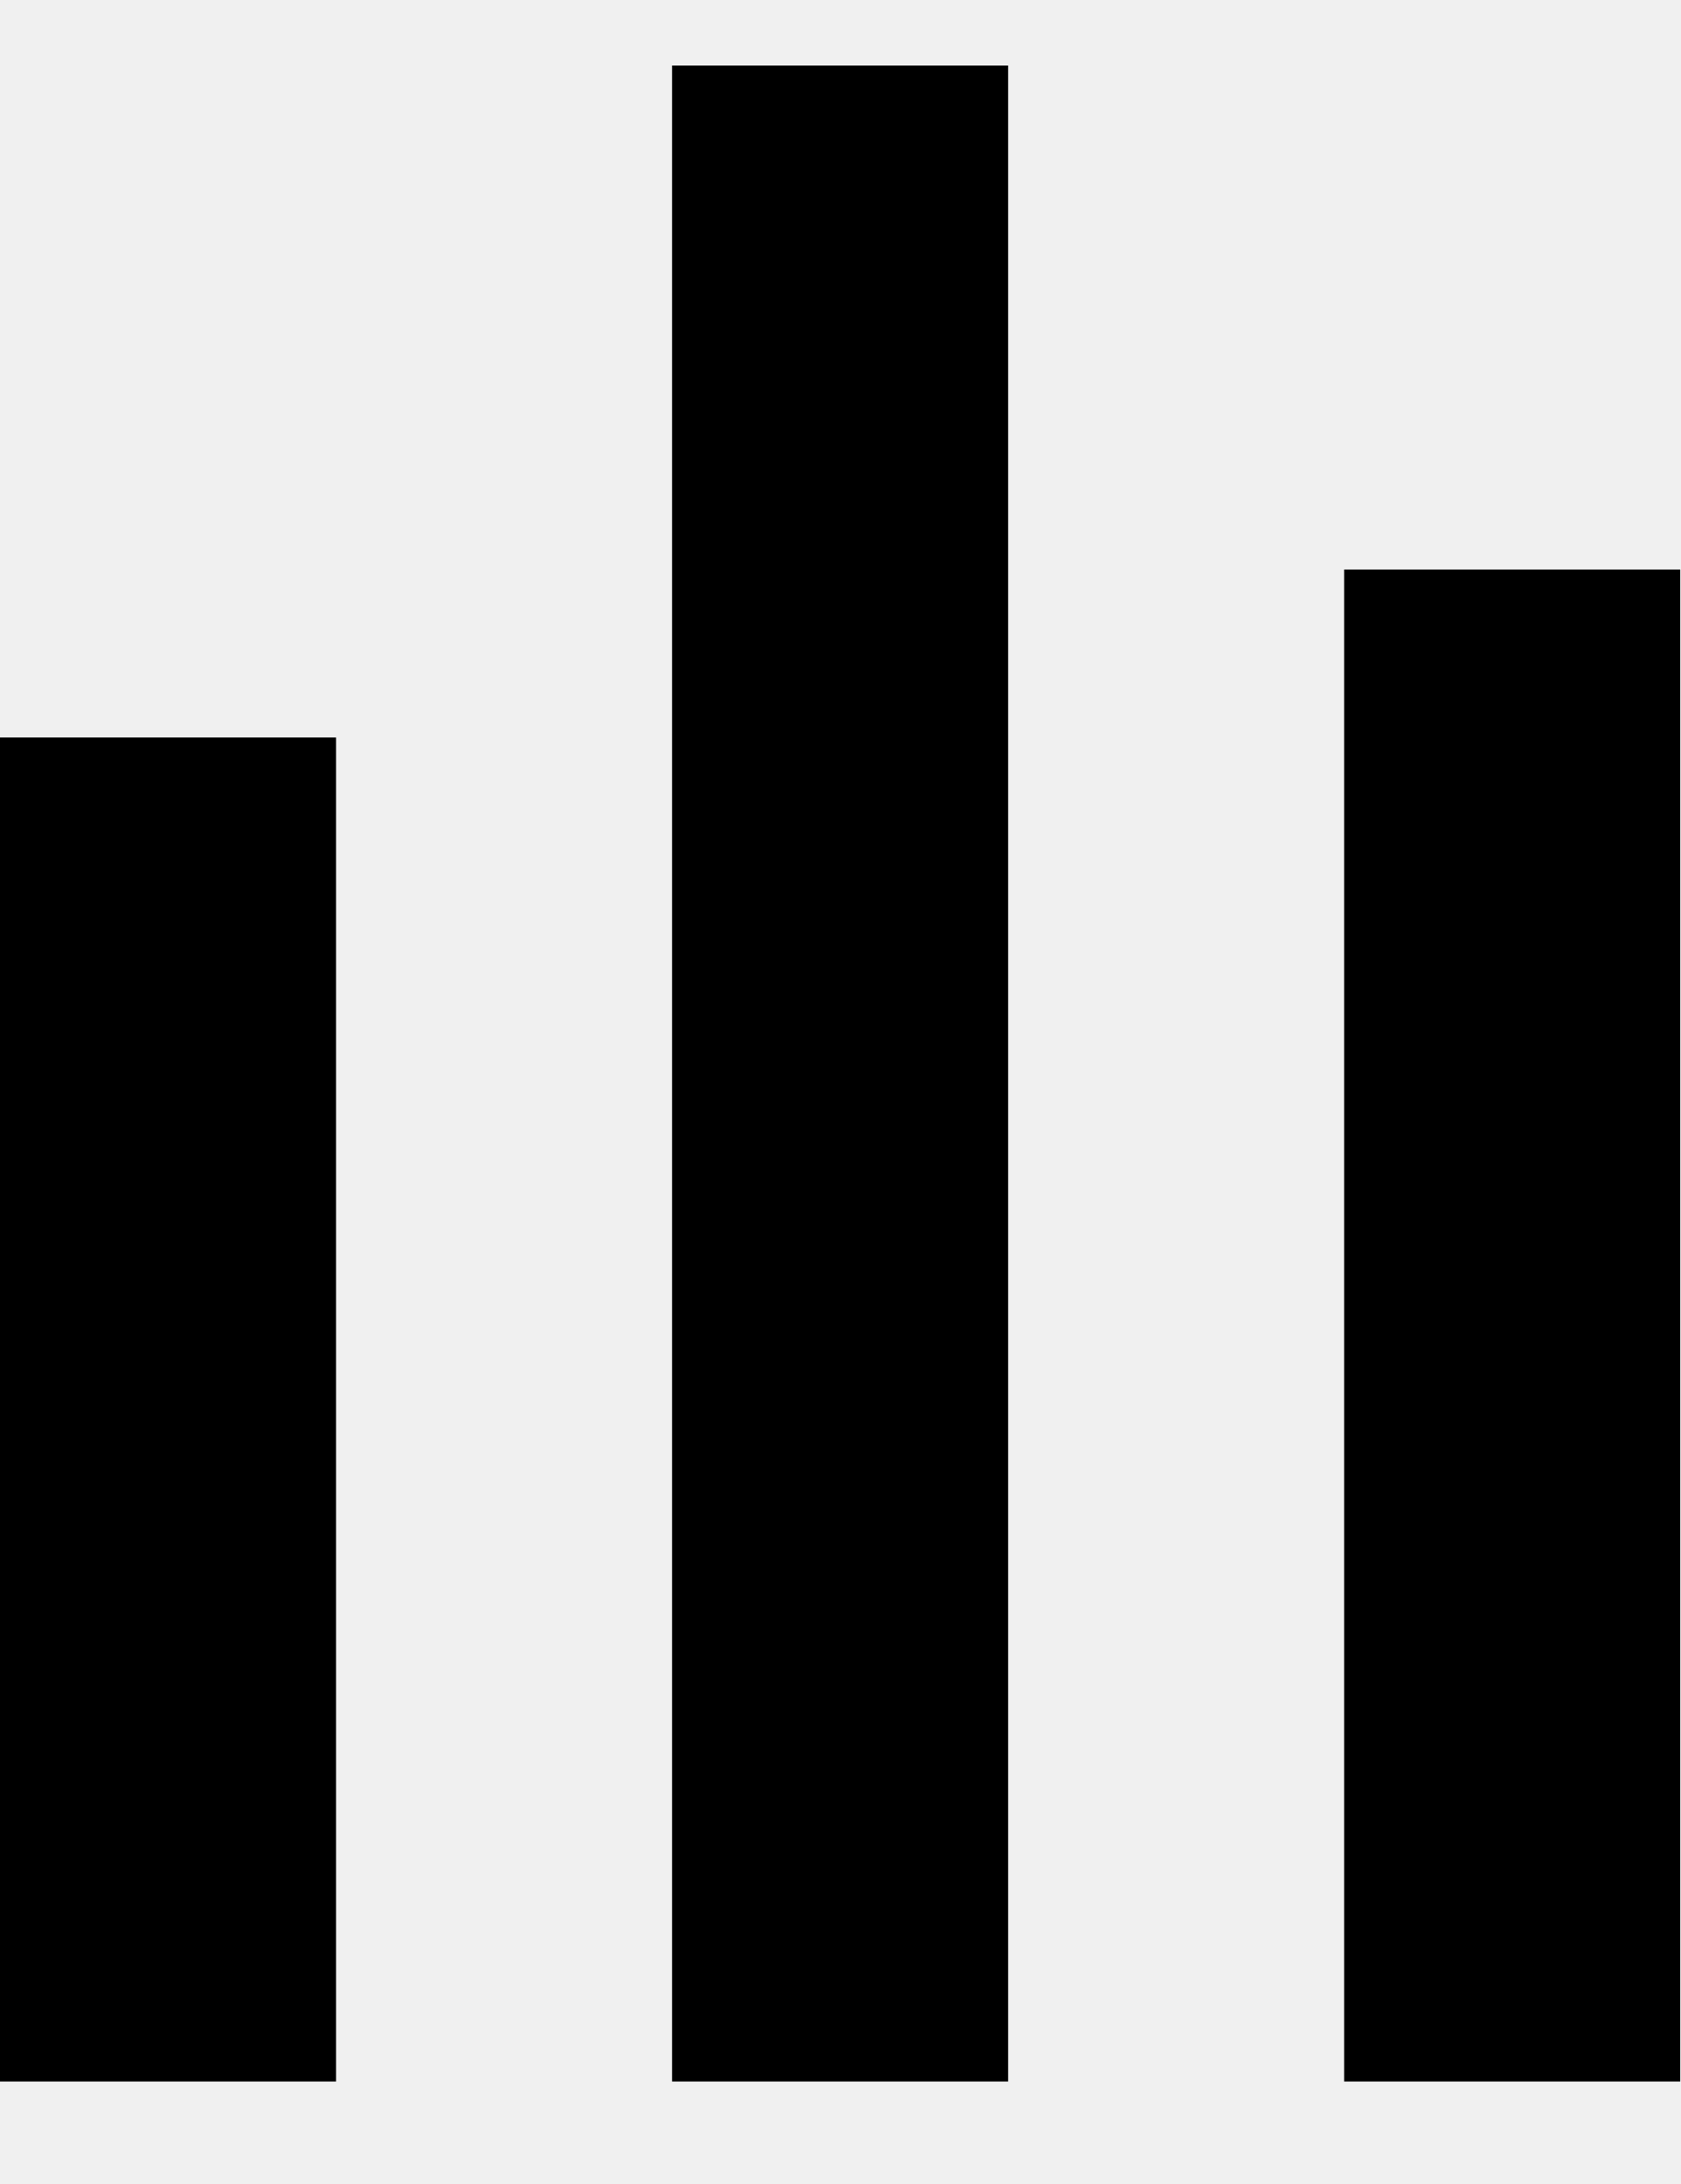
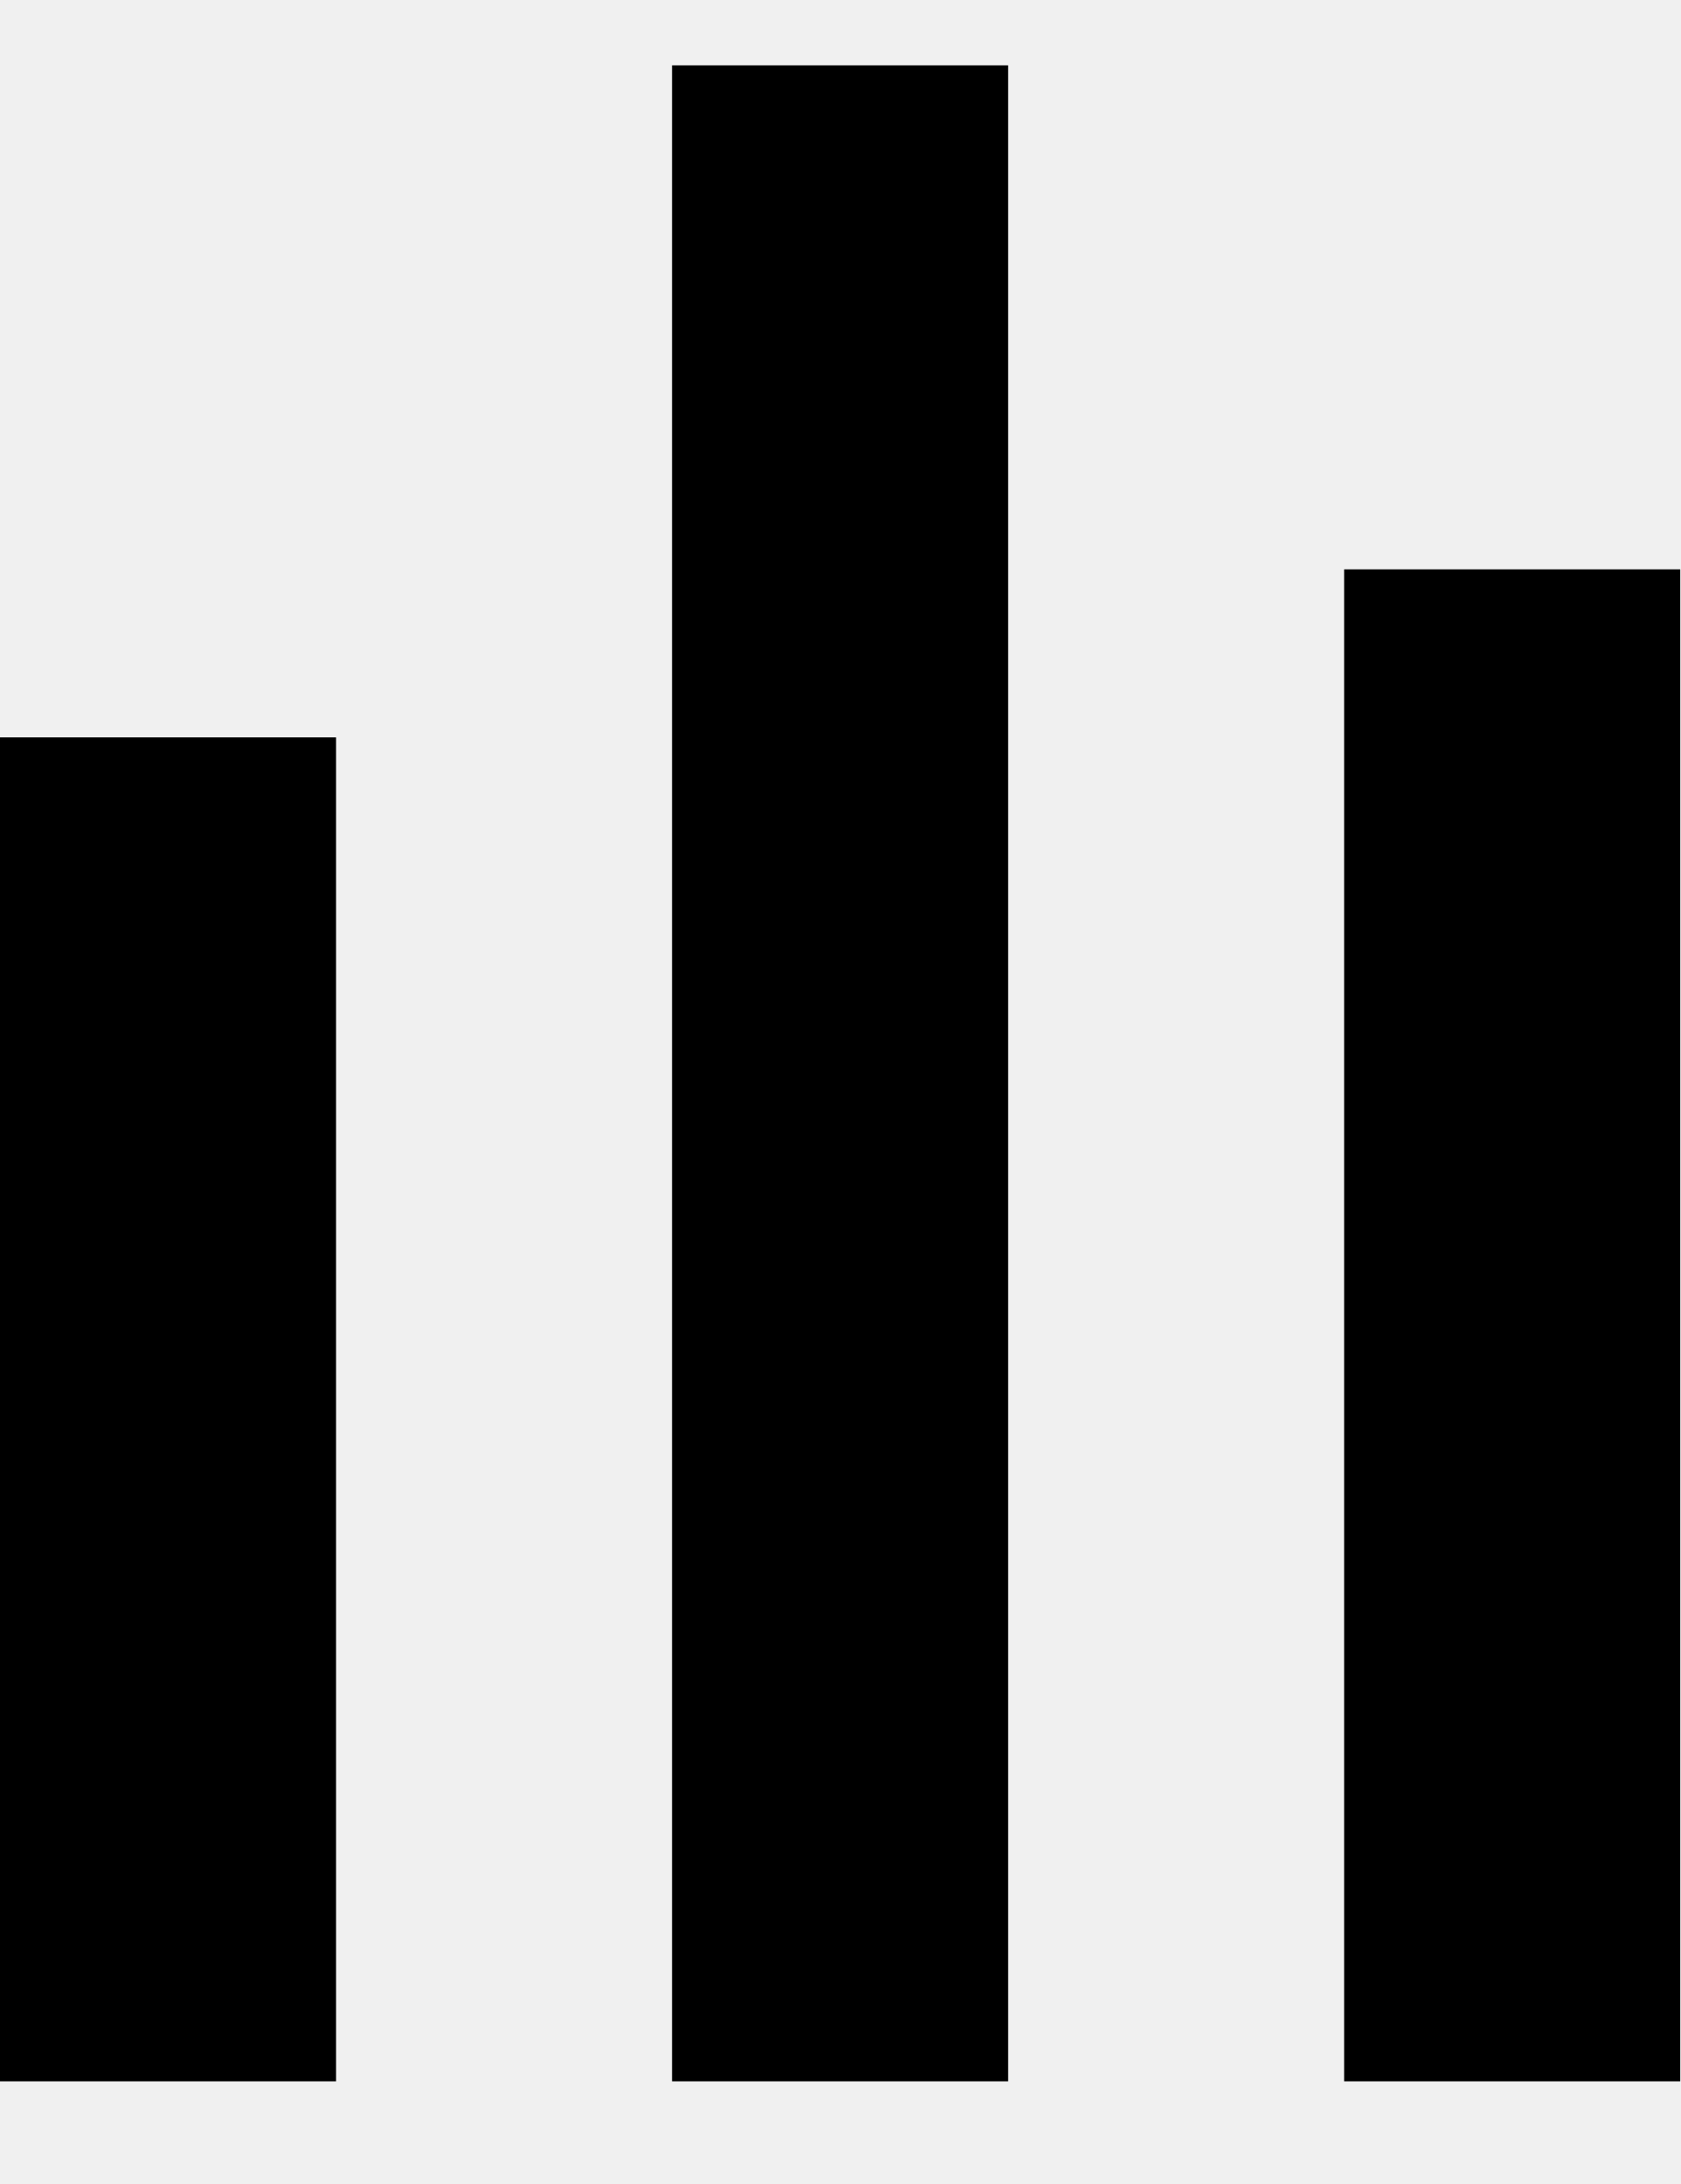
<svg xmlns="http://www.w3.org/2000/svg" width="10" height="13" viewBox="0 0 10 13" fill="none">
-   <g clip-path="url(#a)" fill="#000">
-     <path d="M6 .39H4v12h2v-12ZM2 4.39H0v8h2v-8ZM10 3.39H8v9h2v-9Z" />
-   </g>
-   <defs>
-     <clipPath id="a">
-       <path fill="#fff" transform="translate(0 .39)" d="M0 0h10v12H0z" />
-     </clipPath>
-   </defs>
+   <path d="M6 0.389H4V12.389H6V0.389Z" fill="black" />
+   <path d="M2 4.389H0V12.389H2V4.389Z" fill="black" />
+   <path d="M10 3.389H8V12.389H10V3.389Z" fill="black" />
</svg>
